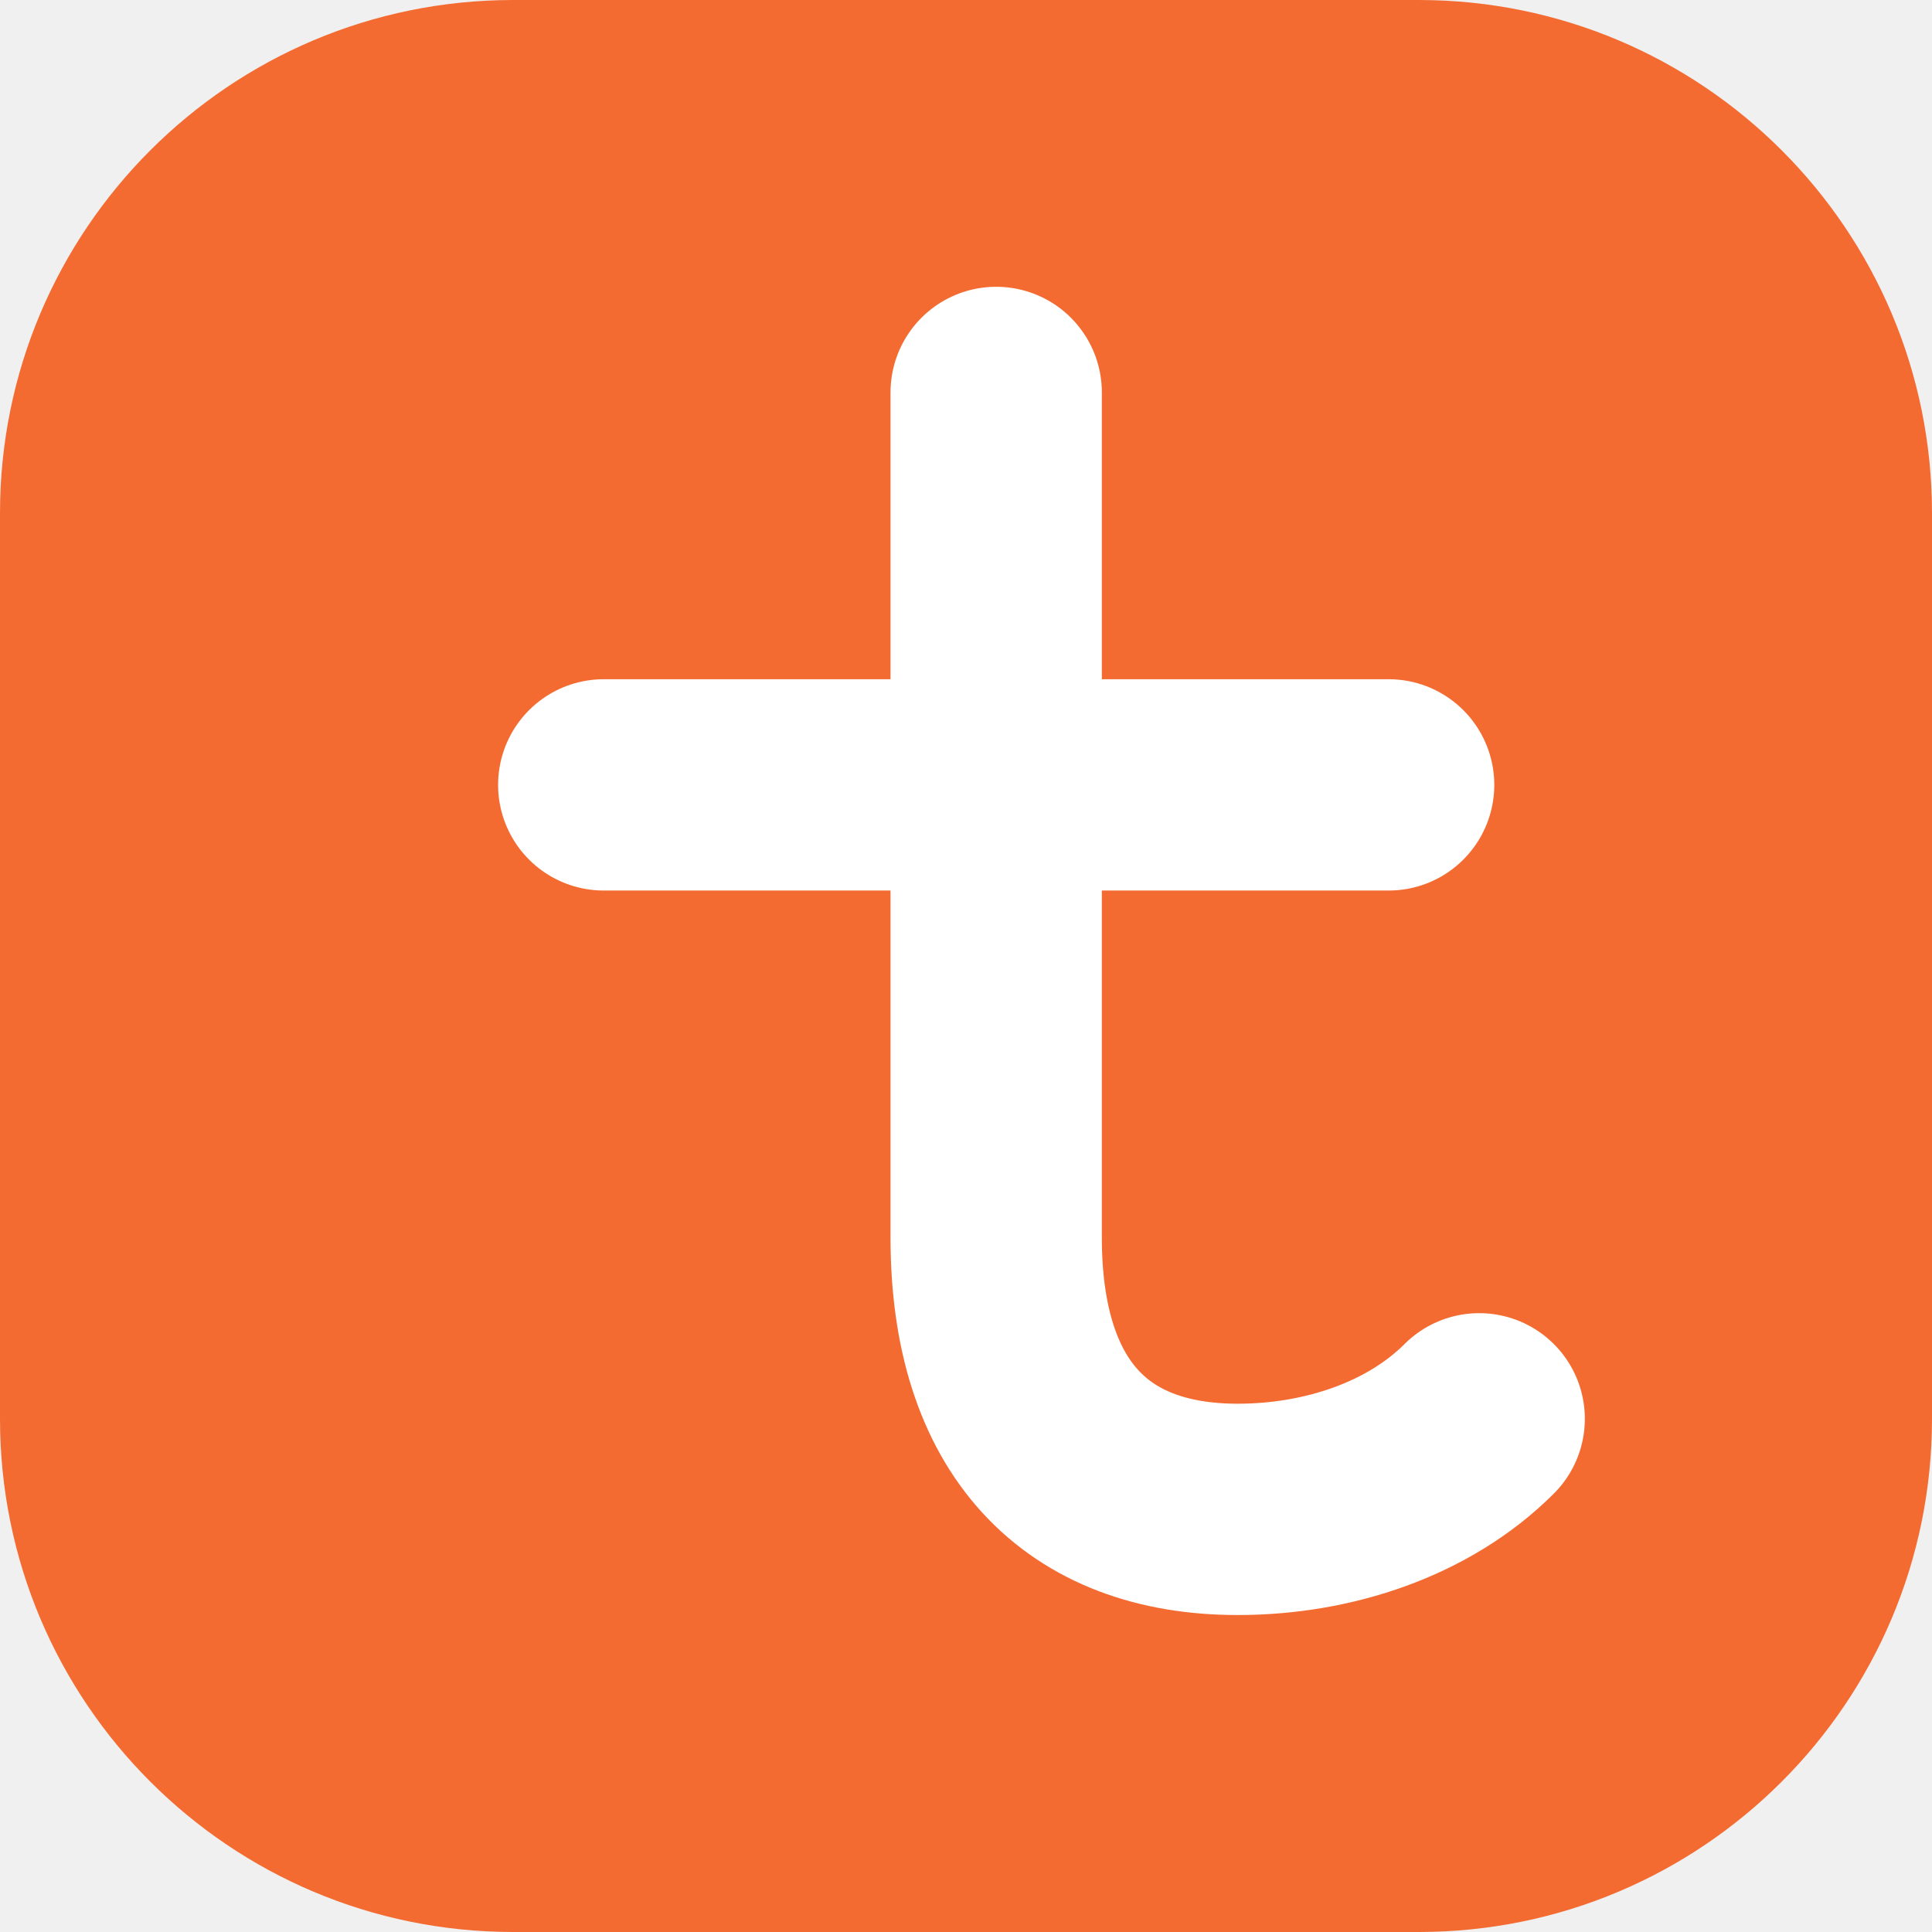
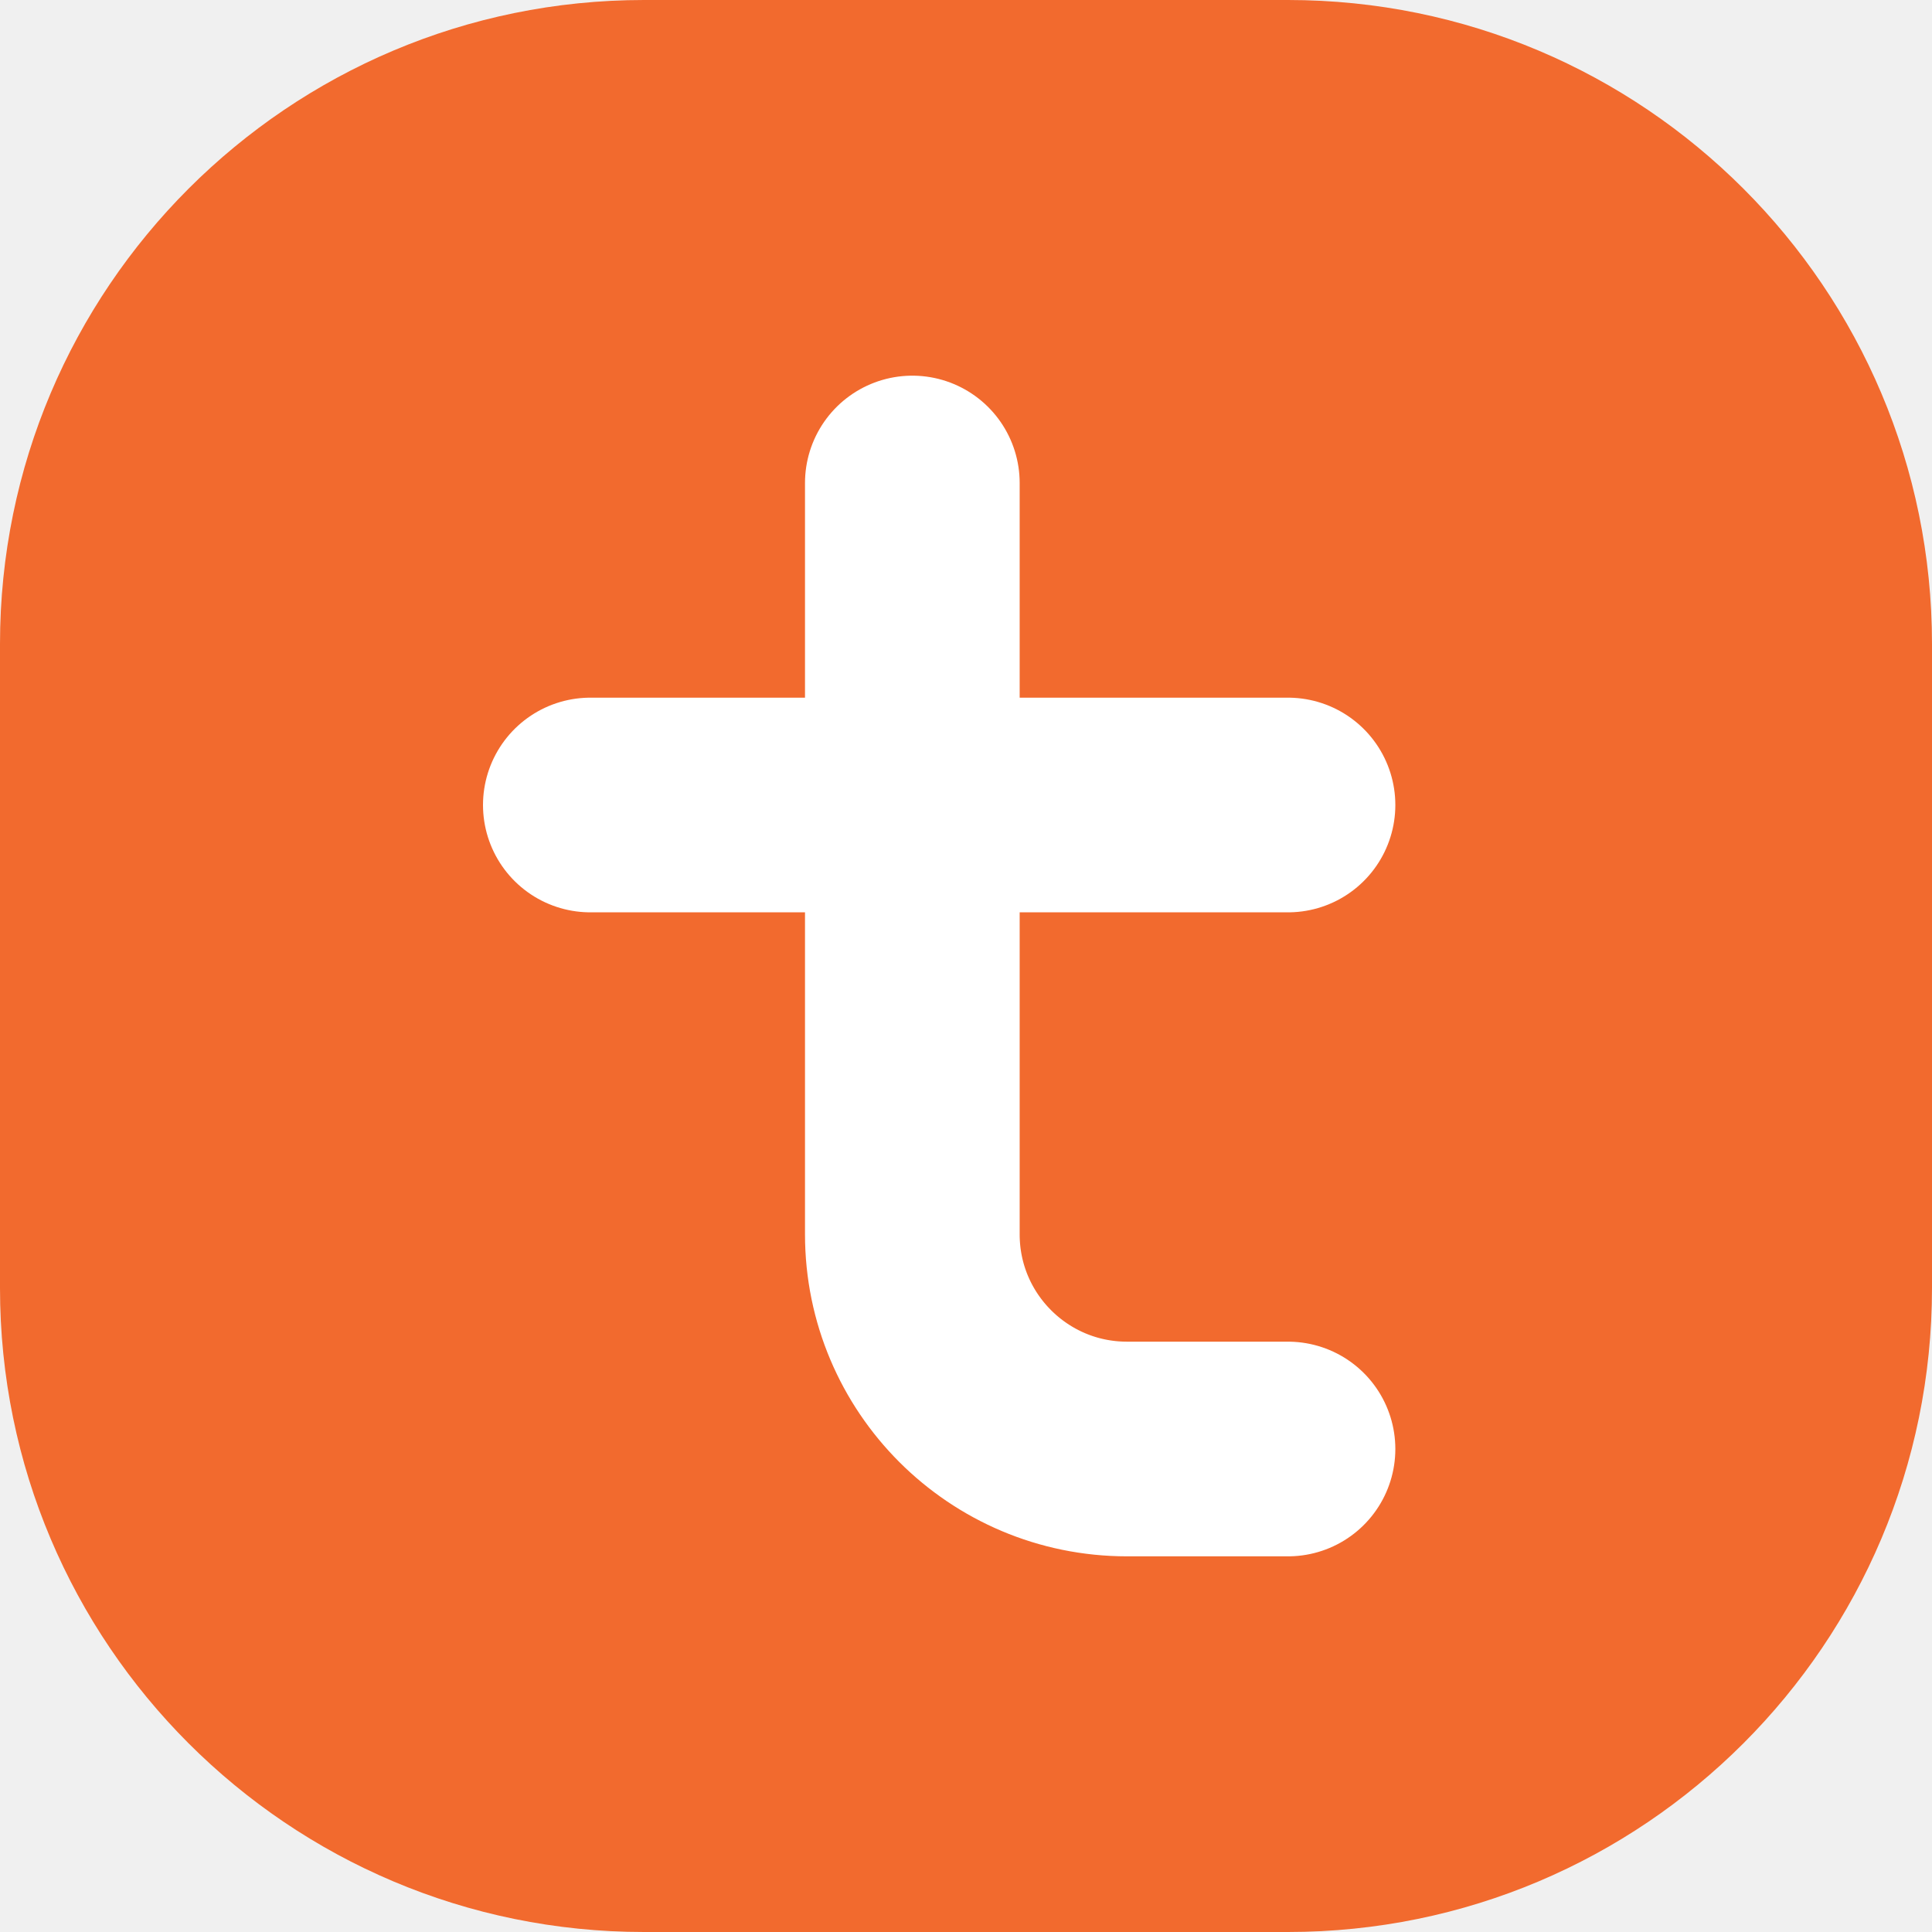
- <svg xmlns="http://www.w3.org/2000/svg" viewBox="0 0 64 64">
-   <rect width="64" height="64" rx="17" fill="#f46b32" />
-   <path d="M33 13v28c0 6 3 9 8 9 3 0 6-1 8-3" fill="none" stroke="white" stroke-width="7" stroke-linecap="round" />
-   <path d="M20 26h26" stroke="white" stroke-width="7" stroke-linecap="round" />
+ <svg xmlns="http://www.w3.org/2000/svg" viewBox="0 0 36 36">
+   <rect width="36" height="36" rx="12" fill="#f26a2e" />
+   <path d="M17 9v14a4 4 0 0 0 4 4h3M11 15h13" fill="none" stroke="#fff" stroke-width="4" stroke-linecap="round" stroke-linejoin="round" />
</svg>
